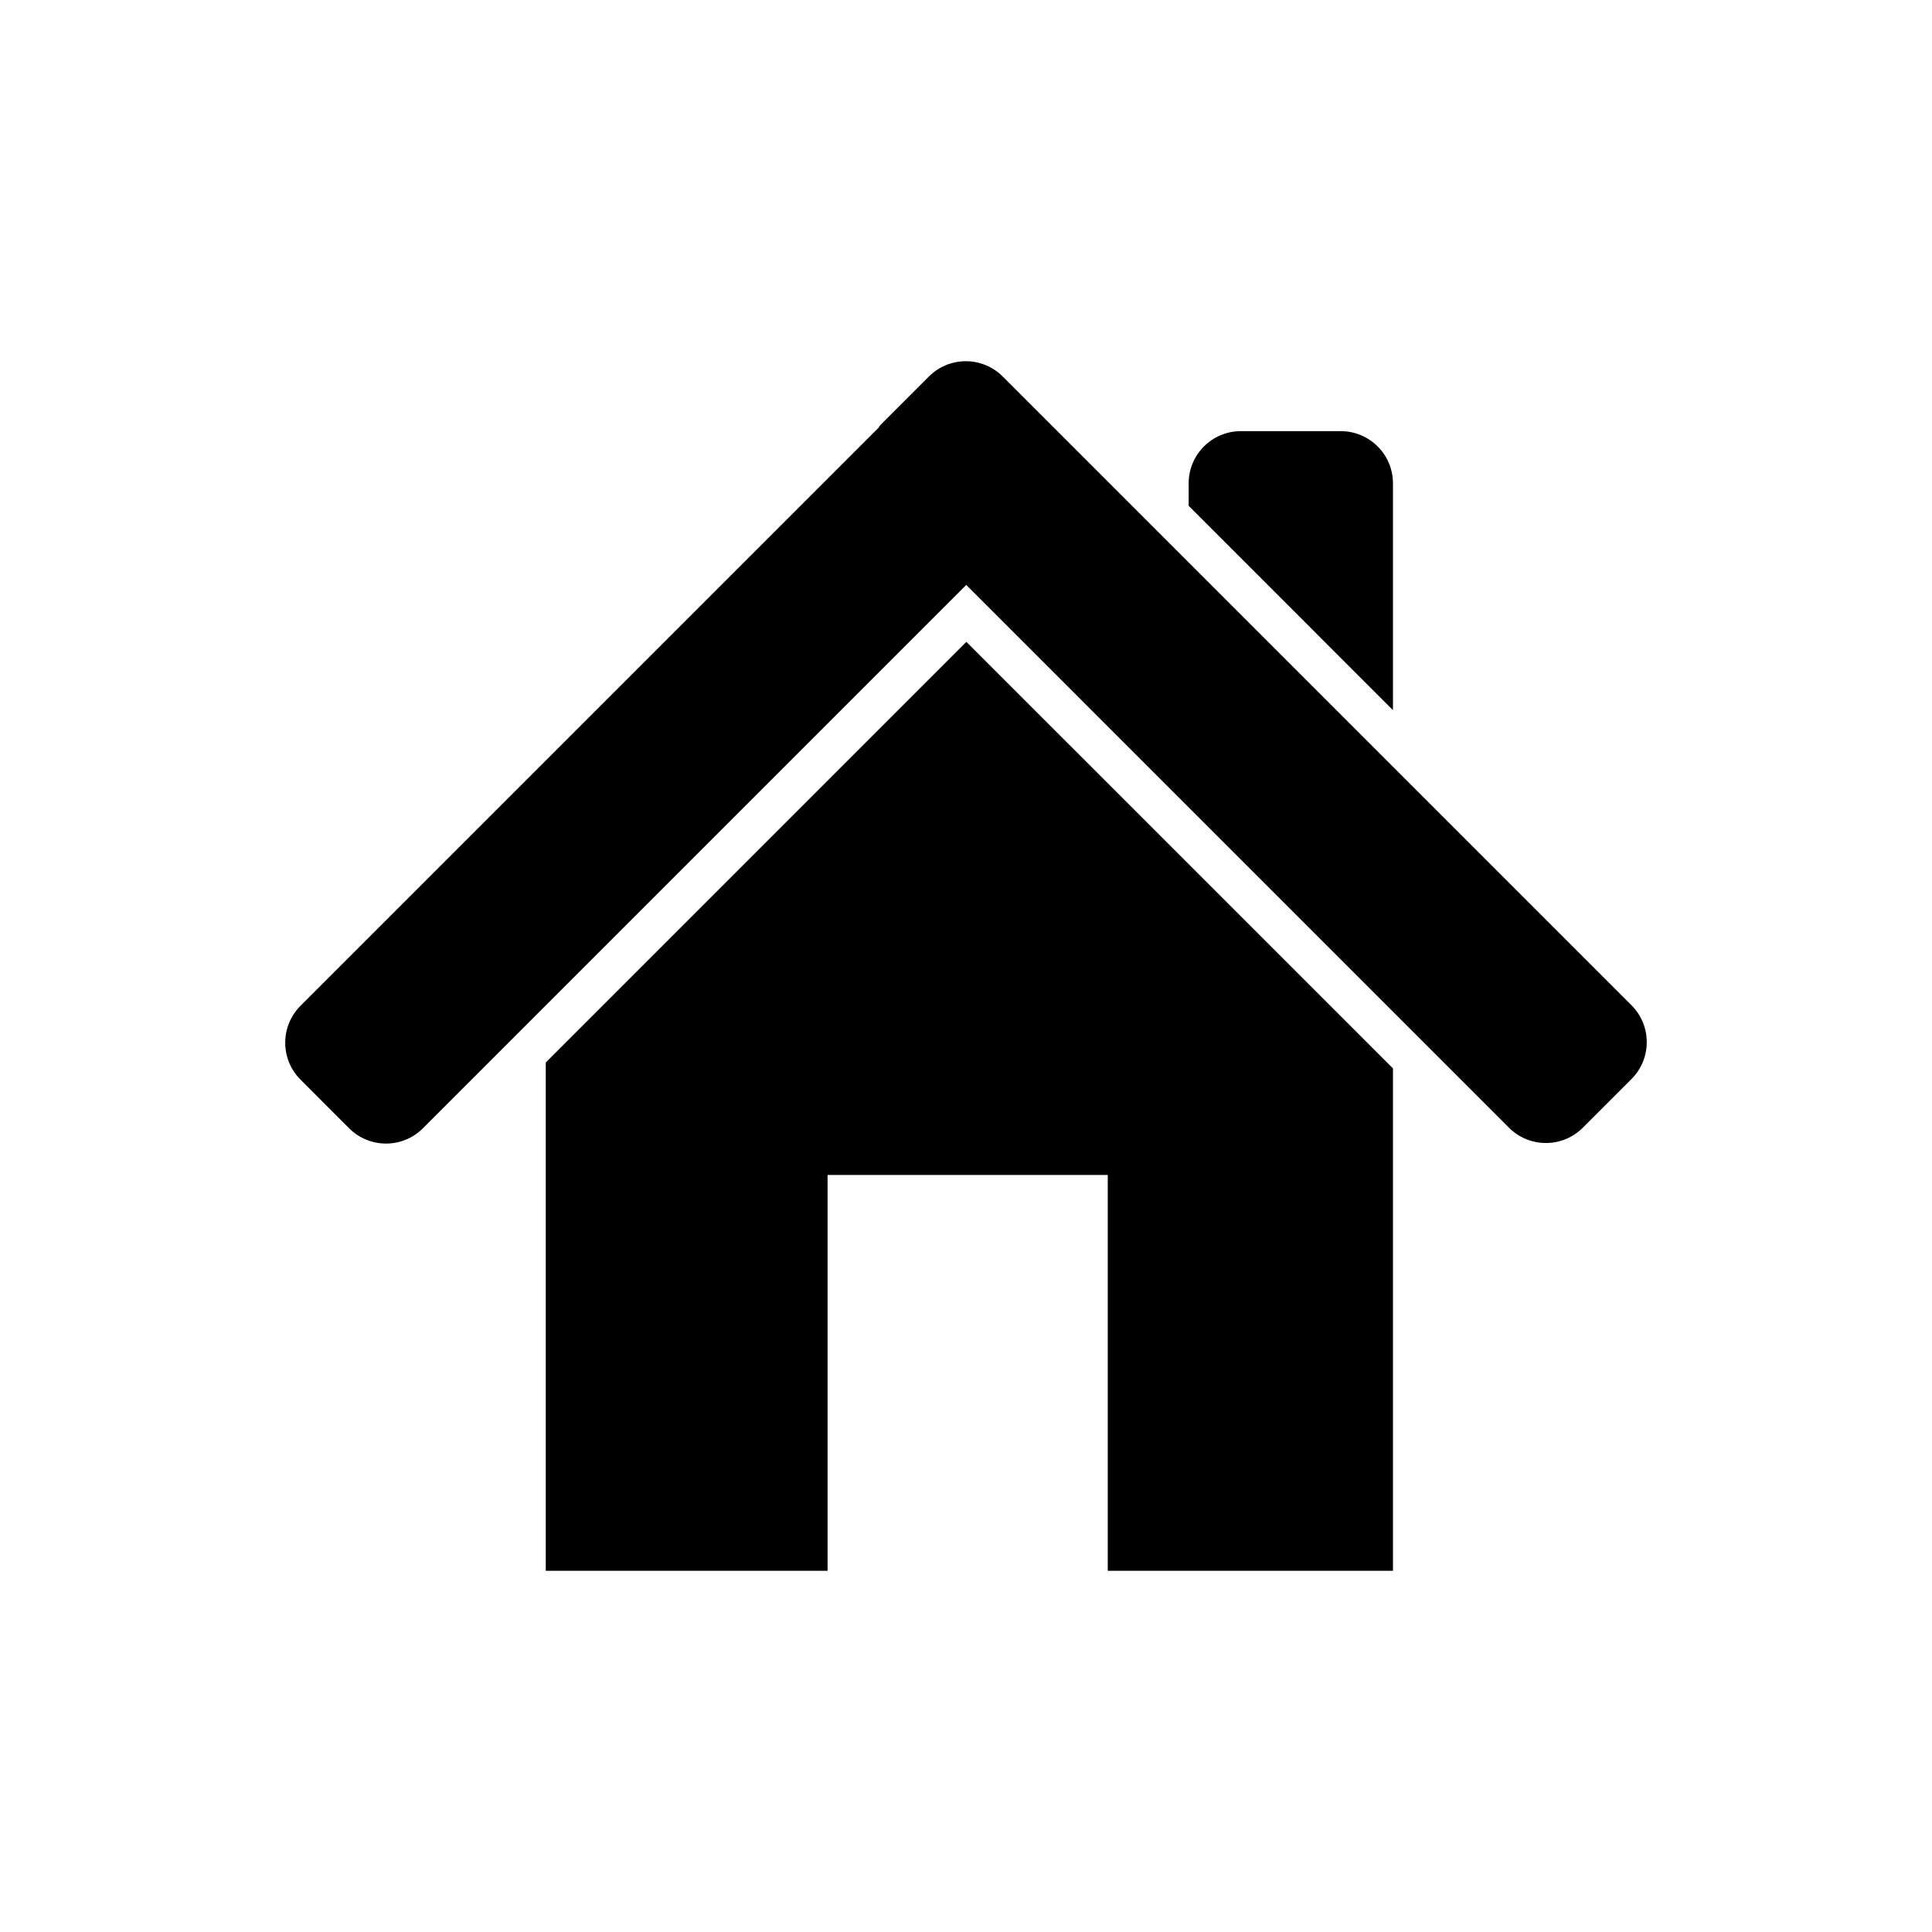
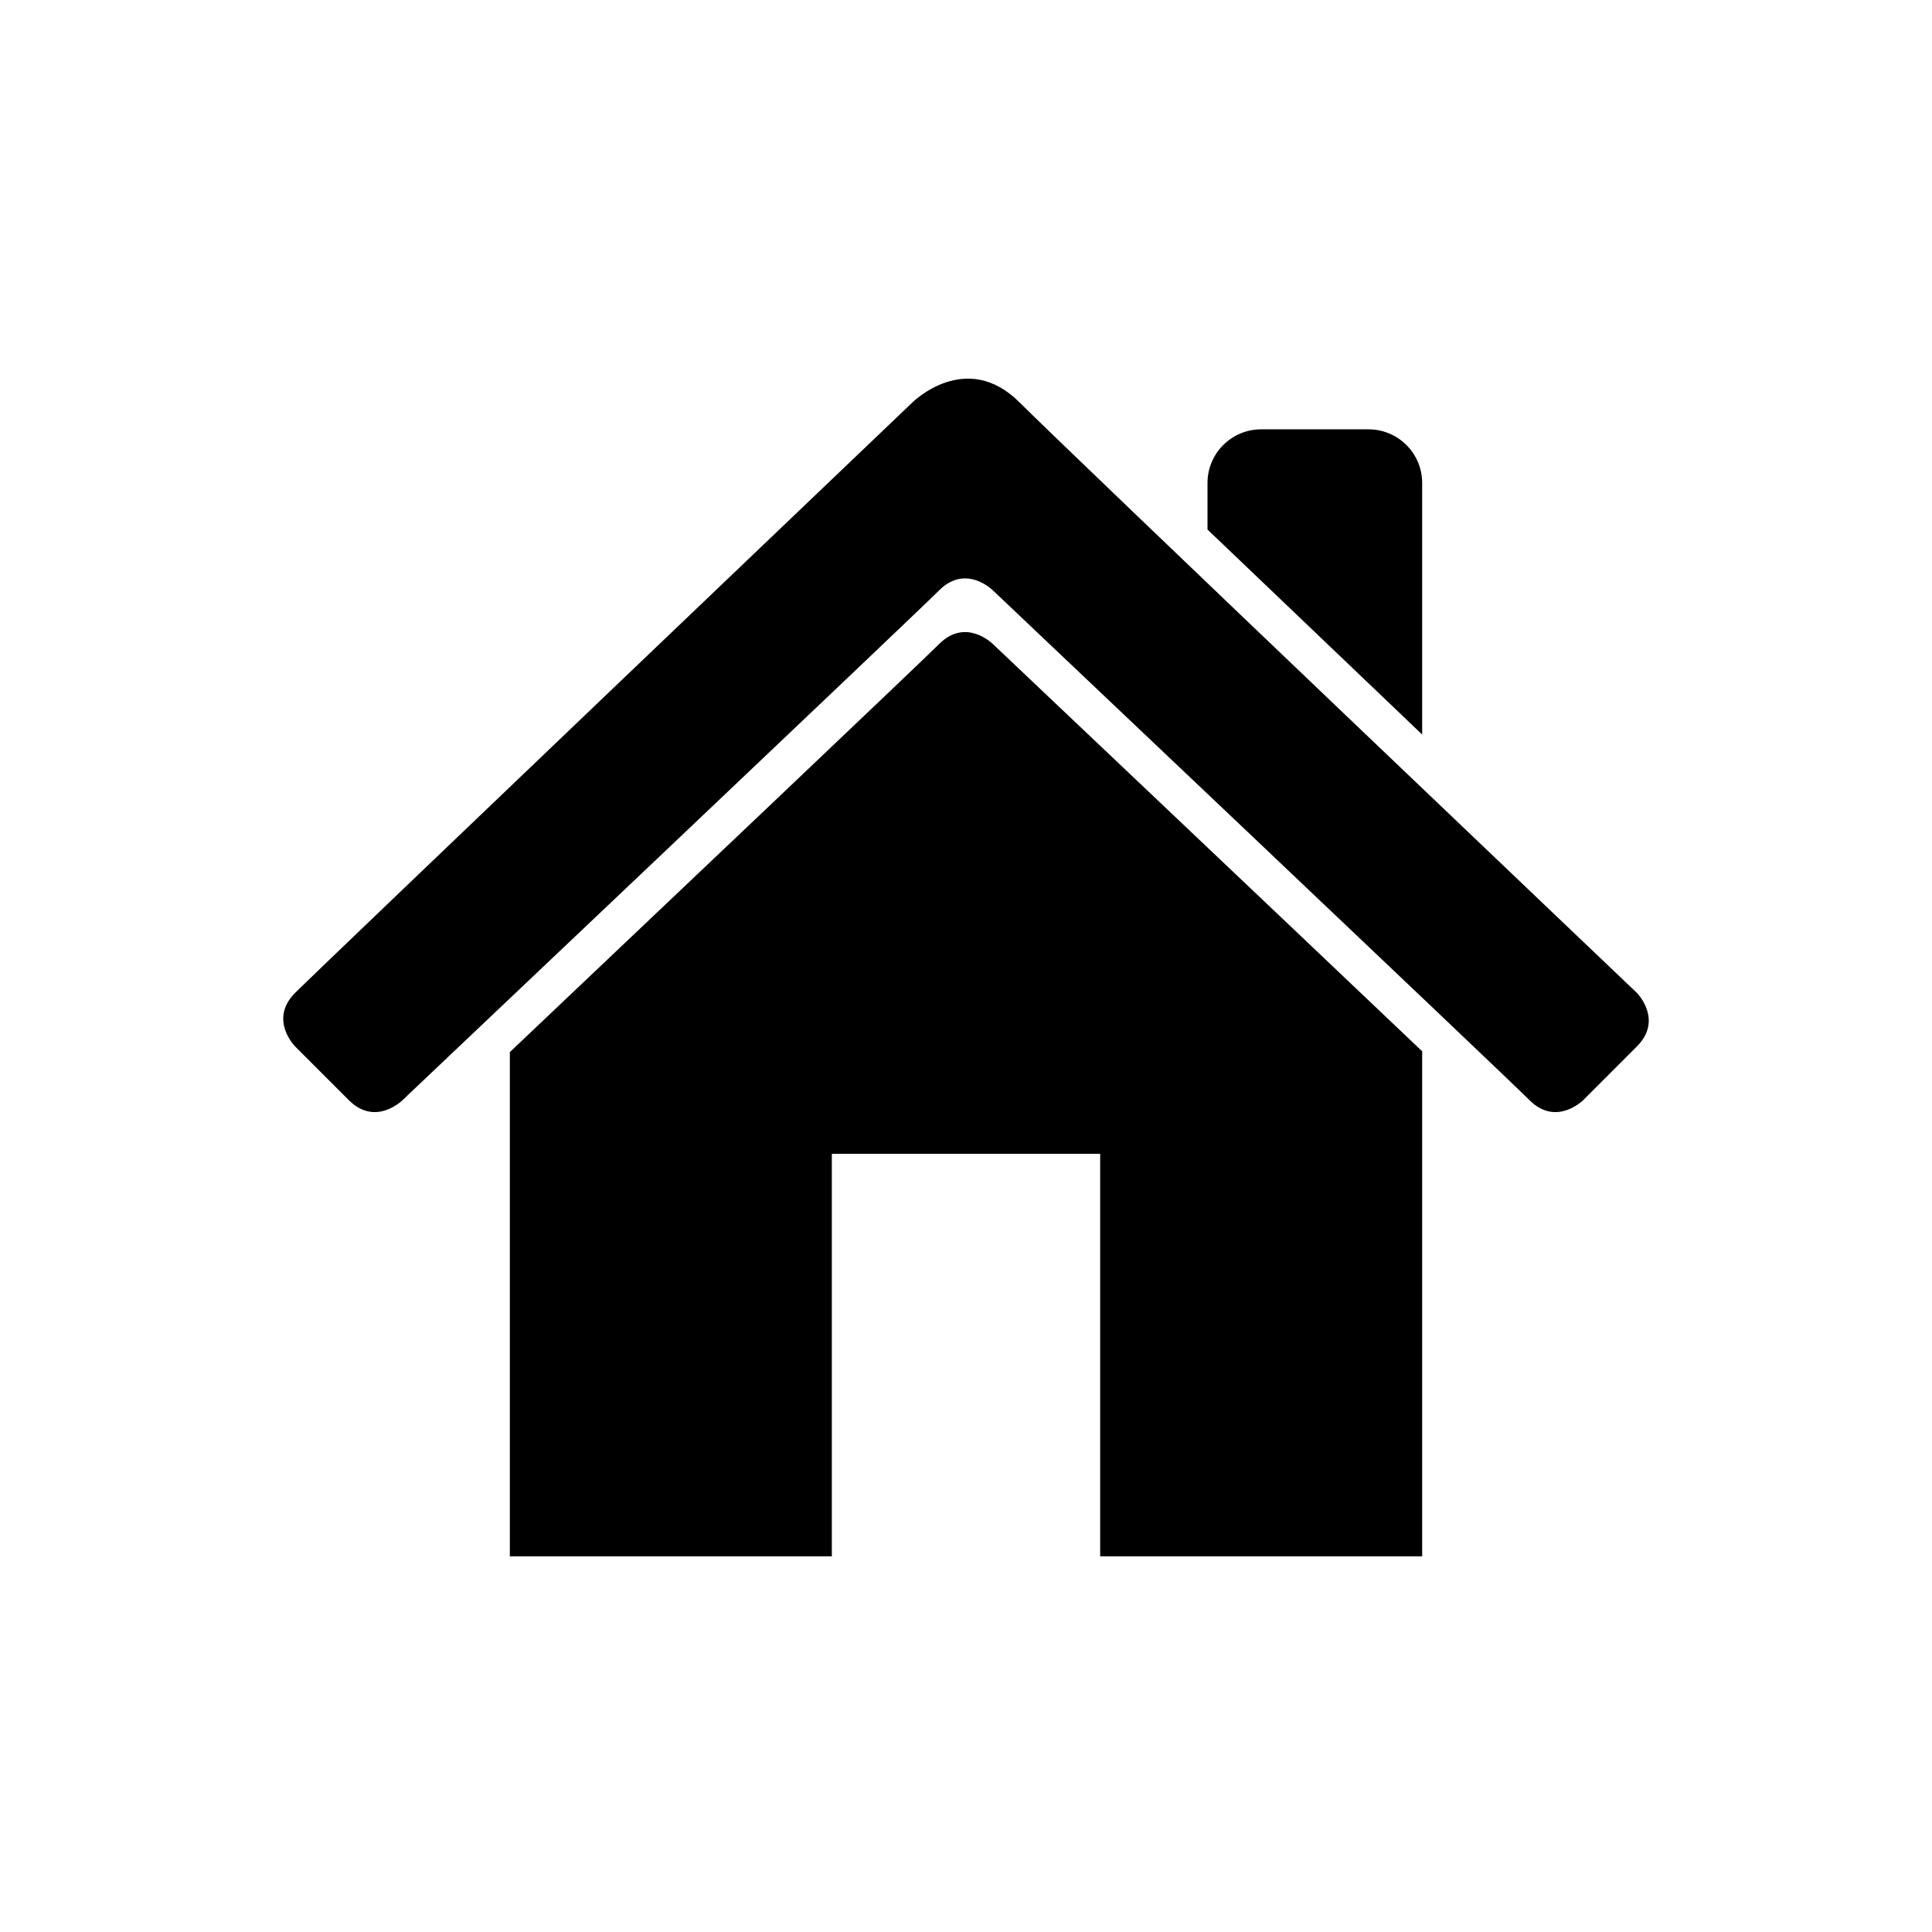
- <svg xmlns="http://www.w3.org/2000/svg" version="1.1" id="Layer_1" x="0px" y="0px" width="480px" height="480px" viewBox="-216 -216 480 480" enable-background="new -216 -216 480 480" xml:space="preserve">
-   <g>
-     <path d="M130.078-95.914c0-7.172-5.828-12.969-12.969-12.969h-24.82c-7.156,0-12.969,5.797-12.969,12.969v5.578l50.758,50.766   V-95.914z" />
-     <polygon points="-80.406,47.977 -80.406,174.258 -10.391,174.258 -10.391,75.922 59.219,75.922 59.219,174.258 130.078,174.258    130.078,49.445 24.094,-56.531  " />
-     <path d="M189.344,33.758L33.133-122.453c-5.078-5.07-13.281-5.07-18.352,0L2.703-110.375c-0.195,0.195-0.242,0.445-0.422,0.641   L-141.344,33.891c-5.055,5.07-5.055,13.281,0,18.336l12.078,12.086c5.07,5.07,13.281,5.07,18.344,0L24.062-70.672L158.906,64.18   c5.062,5.062,13.281,5.062,18.336,0l12.086-12.086C194.398,47.039,194.398,38.836,189.344,33.758z" />
-   </g>
+ <svg xmlns="http://www.w3.org/2000/svg" version="1.1" x="0px" y="0px" width="480px" height="480px" viewBox="0 0 480 480" style="enable-background:new 0 0 480 480;" xml:space="preserve">
+   <path style="fill-rule:evenodd;clip-rule:evenodd;" d="M233.333,160c-4.703,4.703-69.124,65.807-106.666,101.395v125.272h80v-100   h66.666v100h80V261.189C314.309,224.083,246.667,160,246.667,160S240,153.333,233.333,160z M353.333,120   c0-7.363-5.97-13.333-13.333-13.333h-26.667c-7.363,0-13.333,5.97-13.333,13.333v11.562   c16.895,16.159,35.998,34.396,53.333,50.932V120z M406.667,246.667c0,0-140-133.334-153.334-146.667   c-13.333-13.333-26.666,0-26.666,0S80,240,73.333,246.667c-6.666,6.666,0,13.333,0,13.333s6.667,6.667,13.334,13.333   c6.666,6.667,13.333,0,13.333,0s126.667-120,133.333-126.666c6.667-6.667,13.334,0,13.334,0s126.666,120,133.333,126.666   c6.667,6.667,13.333,0,13.333,0s0,0,13.334-13.333C413.333,253.333,406.667,246.667,406.667,246.667z" />
</svg>
